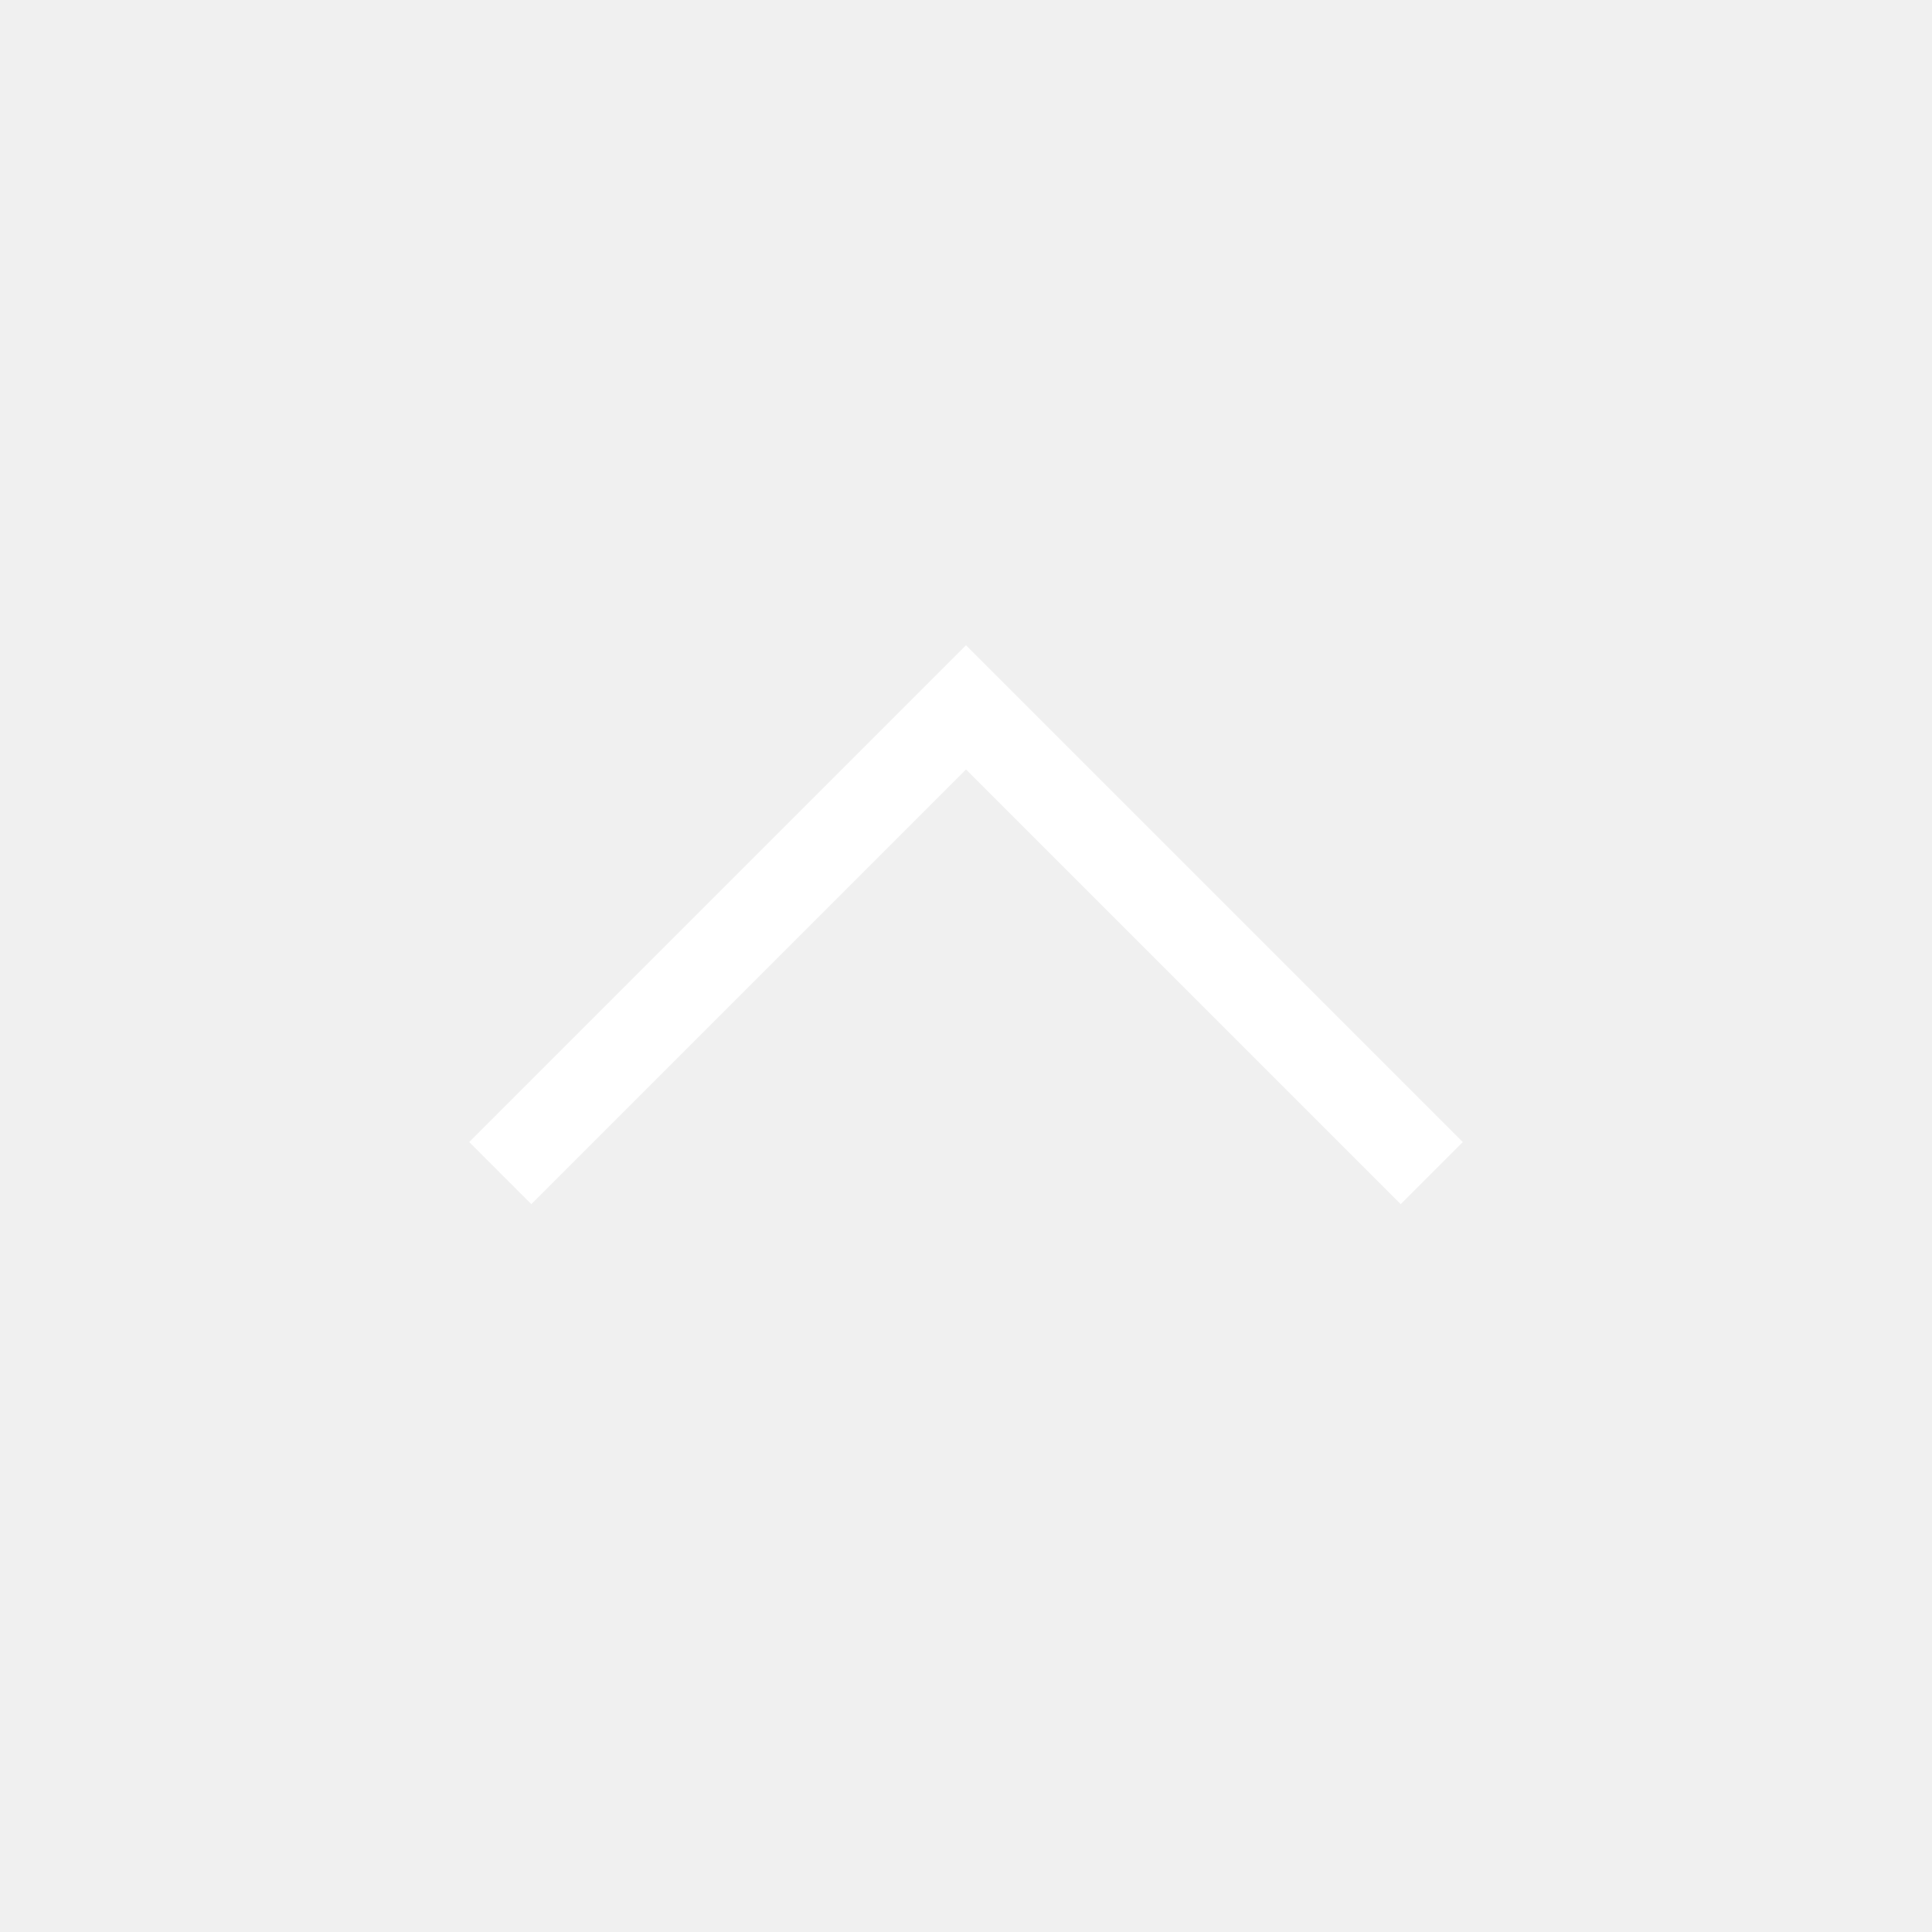
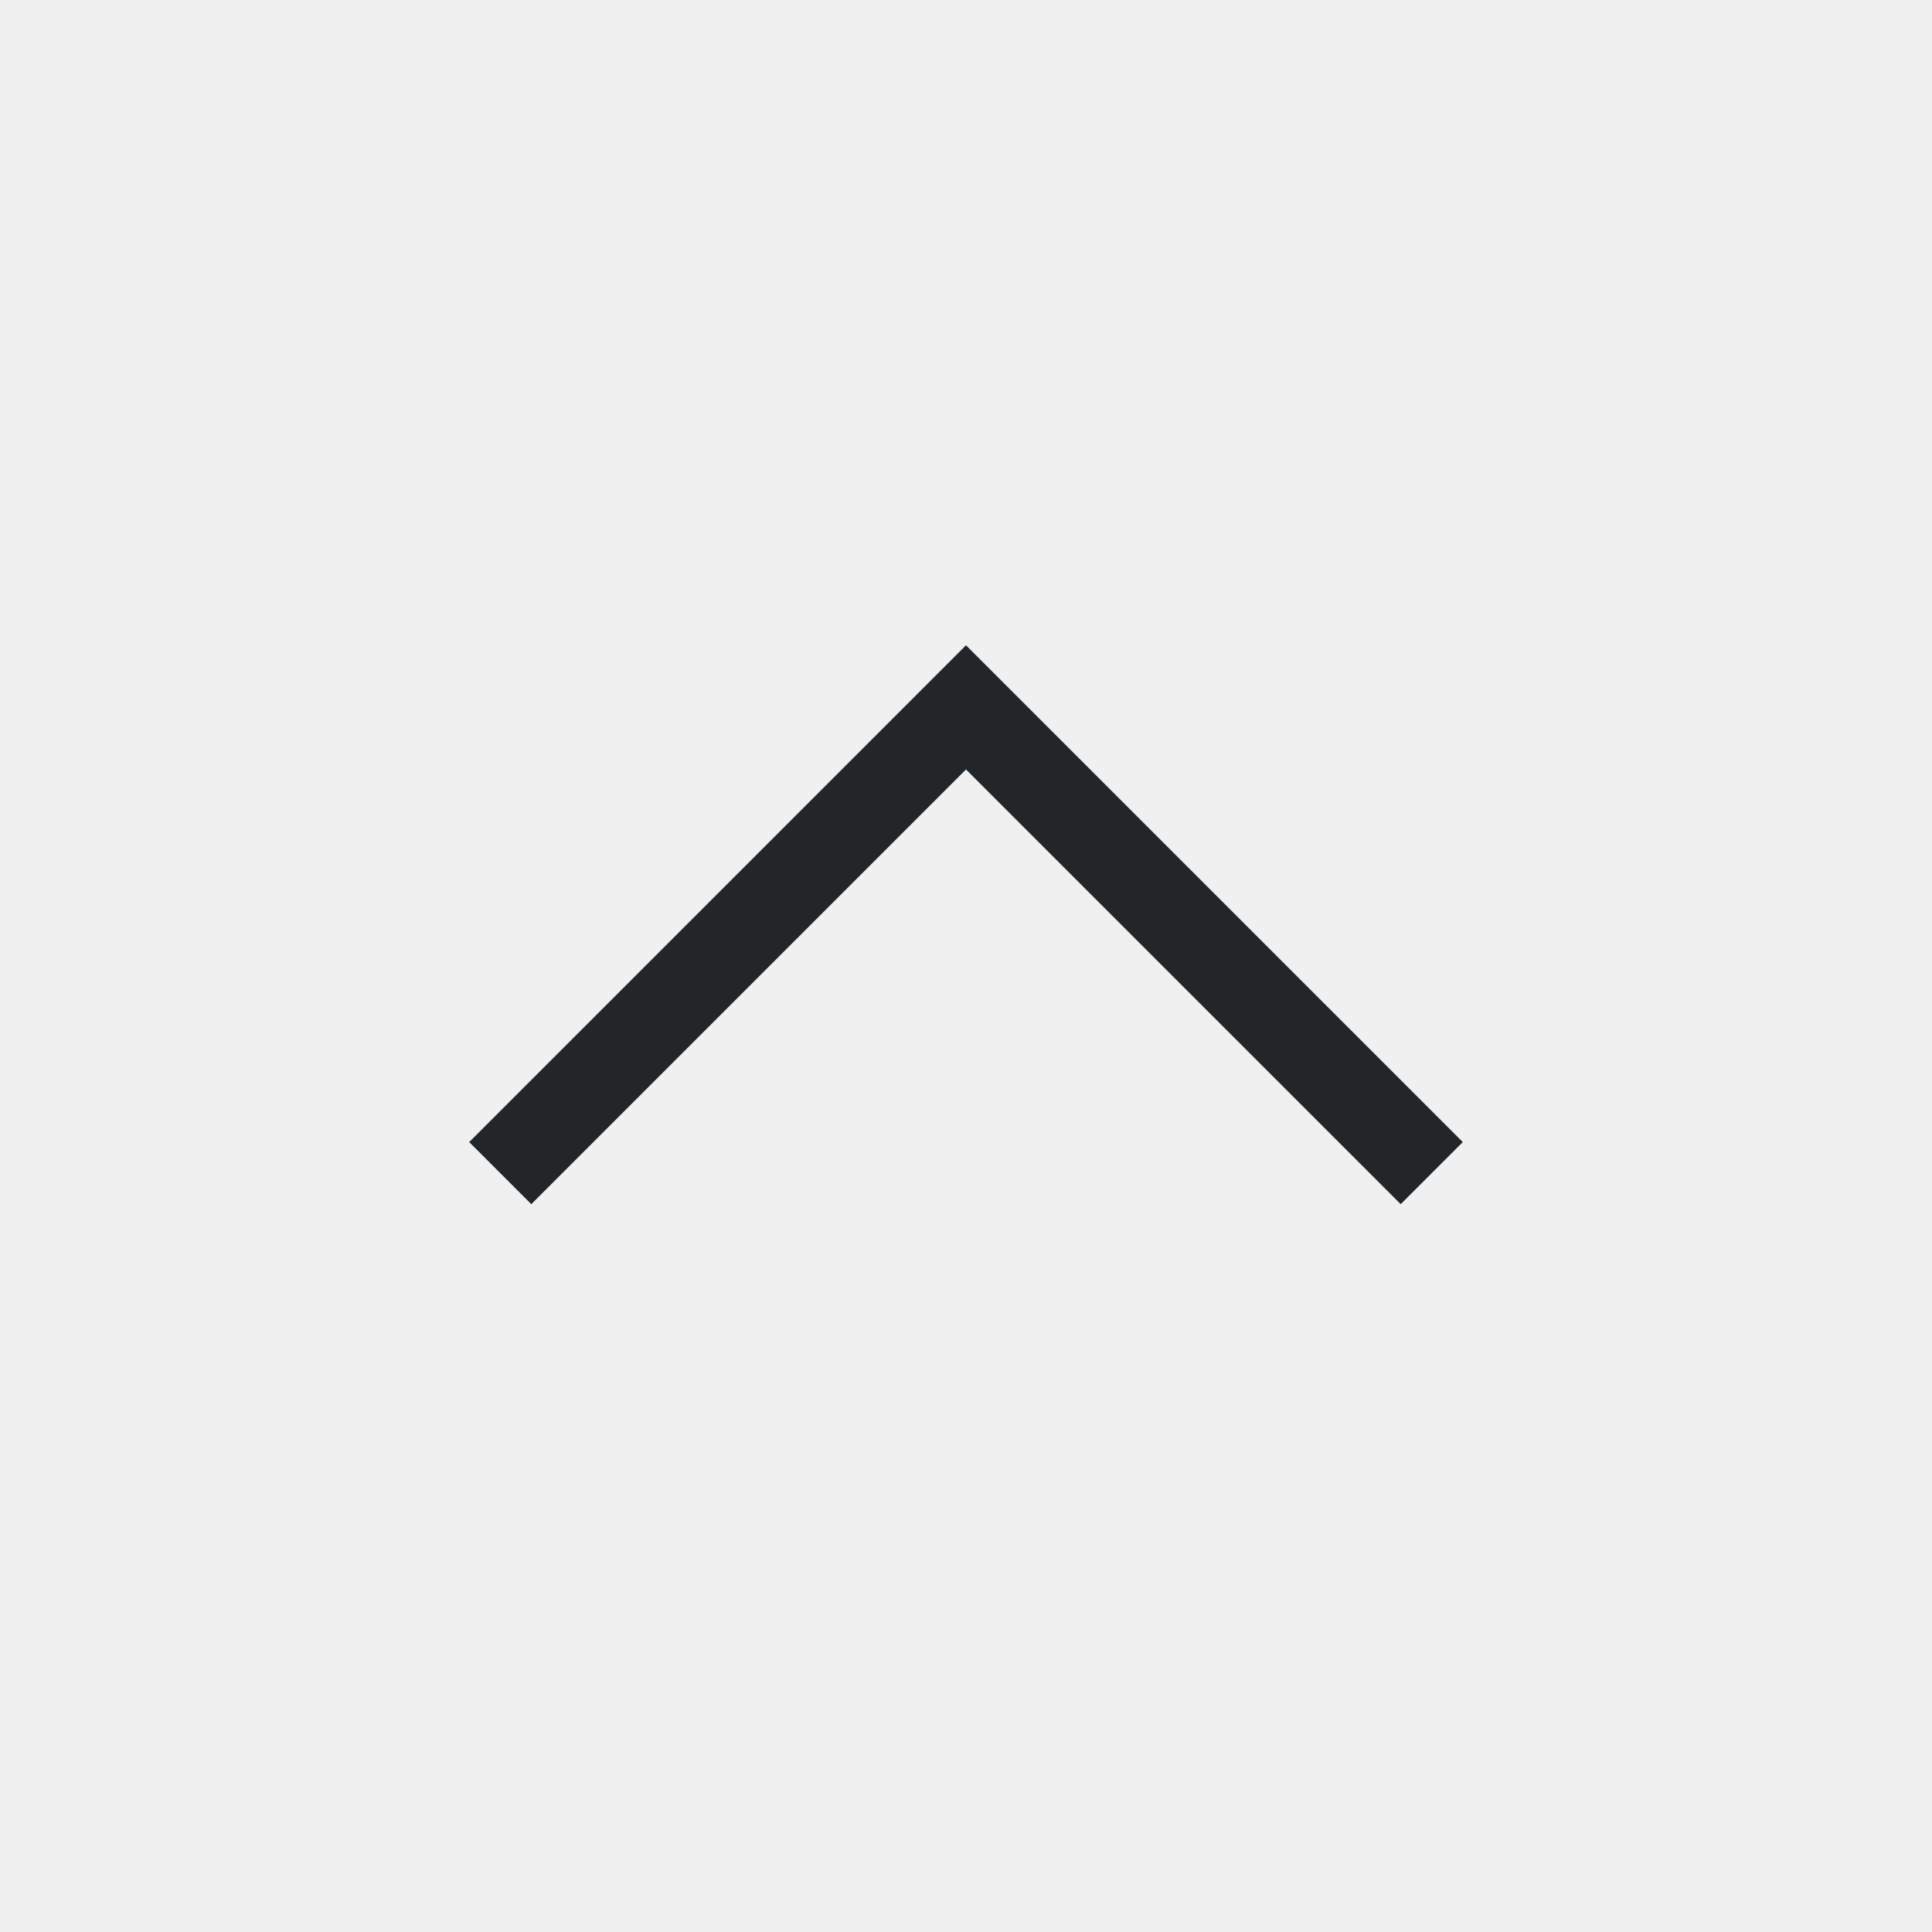
<svg xmlns="http://www.w3.org/2000/svg" style="enable-background:new" version="1.1" height="22" width="22" id="svg4306">
  <defs id="defs26" />
  <style id="current-color-scheme" type="text/css">
-         .ColorScheme-Text {
+         .ColorScheme-Background {
            color:#232629;
        }
        .ColorScheme-ButtonFocus{
            color:#3daee9;
        }
            .ColorScheme-NegativeText {
            color:#da4453;
        }
    </style>
  <g id="active-center" transform="rotate(180,11,11)">
    <rect style="opacity:0.001;fill:#000000;fill-opacity:1;fill-rule:nonzero;stroke:none;stroke-width:2;stroke-linecap:round;stroke-linejoin:round;stroke-miterlimit:4;stroke-dasharray:none;stroke-opacity:1" y="0" x="0" height="22" width="22" id="rect4266" />
    <circle style="opacity:0.003;fill:#000000;fill-opacity:1;stroke-width:1.001;enable-background:new" id="path867-5-6-5" cx="11" cy="11" r="9" />
-     <path class="ColorScheme-Text" d="M 16.657,8.995 15.95,8.288 11,13.238 6.05,8.288 5.343,8.995 11,14.652 Z" style="opacity:1;fill:#ffffff" id="rect909-7-3-7-3-5-2-0" />
+     <path class="ColorScheme-Background" d="M 16.657,8.995 15.95,8.288 11,13.238 6.05,8.288 5.343,8.995 11,14.652 Z" style="opacity:1;fill:currentColor" id="rect909-7-3-7-3-5-2-0" />
  </g>
  <g id="hover-center" style="enable-background:new" transform="rotate(180,22,11)">
    <rect id="rect4266-3" width="22" height="22" x="0" y="0" style="opacity:0.001;fill:#000000;fill-opacity:1;fill-rule:nonzero;stroke:none;stroke-width:2;stroke-linecap:round;stroke-linejoin:round;stroke-miterlimit:4;stroke-dasharray:none;stroke-opacity:1" />
-     <path id="path867-5-6-5-6" style="fill:currentColor" d="M 32.99,2 A 9,9 0 0 0 24,11 a 9,9 0 0 0 9,9 9,9 0 0 0 9,-9 9,9 0 0 0 -9,-9 9,9 0 0 0 -0.01,0 z M 28.051,8.287 33,13.238 37.949,8.287 38.656,8.994 33,14.652 27.344,8.994 Z" transform="translate(-22)" class="ColorScheme-Text" />
+     <path id="path867-5-6-5-6" style="fill:currentColor" d="M 32.99,2 A 9,9 0 0 0 24,11 a 9,9 0 0 0 9,9 9,9 0 0 0 9,-9 9,9 0 0 0 -9,-9 9,9 0 0 0 -0.01,0 z M 28.051,8.287 33,13.238 37.949,8.287 38.656,8.994 33,14.652 27.344,8.994 Z" transform="translate(-22)" class="ColorScheme-Background" />
  </g>
  <g transform="rotate(180,44,11)" style="enable-background:new" id="inactive-center">
    <rect id="rect4266-9" width="22" height="22" x="0" y="0" style="opacity:0.001;fill:#000000;fill-opacity:1;fill-rule:nonzero;stroke:none;stroke-width:2;stroke-linecap:round;stroke-linejoin:round;stroke-miterlimit:4;stroke-dasharray:none;stroke-opacity:1" />
    <circle r="9" cy="11" cx="11" id="path867-5-6-5-1" style="opacity:0.003;fill:#000000;fill-opacity:1;stroke-width:1.001;enable-background:new" />
    <path id="rect909-7-3-7-3-5-2-0-2" style="opacity:0.3;fill:currentColor" d="M 16.657,8.995 15.95,8.288 11,13.238 6.05,8.288 5.343,8.995 11,14.652 Z" class="ColorScheme-Text" />
  </g>
  <g transform="rotate(180,55,11)" style="enable-background:new" id="deactivated-center">
    <rect id="rect4266-0" width="22" height="22" x="0" y="0" style="opacity:0.001;fill:#000000;fill-opacity:1;fill-rule:nonzero;stroke:none;stroke-width:2;stroke-linecap:round;stroke-linejoin:round;stroke-miterlimit:4;stroke-dasharray:none;stroke-opacity:1" />
    <circle r="9" cy="11" cx="11" id="path867-5-6-5-93" style="opacity:0.003;fill:#000000;fill-opacity:1;stroke-width:1.001;enable-background:new" />
-     <path id="rect909-7-3-7-3-5-2-0-6" style="opacity:0.3;fill:currentColor" d="M 16.657,8.995 15.95,8.288 11,13.238 6.05,8.288 5.343,8.995 11,14.652 Z" class="ColorScheme-Text" />
+     <path id="rect909-7-3-7-3-5-2-0-6" style="opacity:0.3;fill:currentColor" d="M 16.657,8.995 15.95,8.288 11,13.238 6.05,8.288 5.343,8.995 11,14.652 Z" class="ColorScheme-Background" />
  </g>
  <g style="enable-background:new" id="pressed-center" transform="rotate(-180,33,11)">
    <rect style="opacity:0.001;fill:#000000;fill-opacity:1;fill-rule:nonzero;stroke:none;stroke-width:2;stroke-linecap:round;stroke-linejoin:round;stroke-miterlimit:4;stroke-dasharray:none;stroke-opacity:1" y="0" x="0" height="22" width="22" id="rect4266-3-6" />
-     <path transform="translate(-22)" d="M 32.99,2 A 9,9 0 0 0 24,11 9,9 0 0 0 33,20 9,9 0 0 0 42,11 9,9 0 0 0 33,2 9,9 0 0 0 32.99,2 Z M 28.051,8.287 33,13.238 37.949,8.287 38.656,8.994 33,14.652 27.344,8.994 Z" style="opacity:0.3;fill:currentColor" id="path867-5-6-5-6-7" class="ColorScheme-Text" />
+     <path transform="translate(-22)" d="M 32.99,2 A 9,9 0 0 0 24,11 9,9 0 0 0 33,20 9,9 0 0 0 42,11 9,9 0 0 0 33,2 9,9 0 0 0 32.99,2 Z M 28.051,8.287 33,13.238 37.949,8.287 38.656,8.994 33,14.652 27.344,8.994 Z" style="opacity:0.3;fill:currentColor" id="path867-5-6-5-6-7" class="ColorScheme-Background" />
  </g>
</svg>
